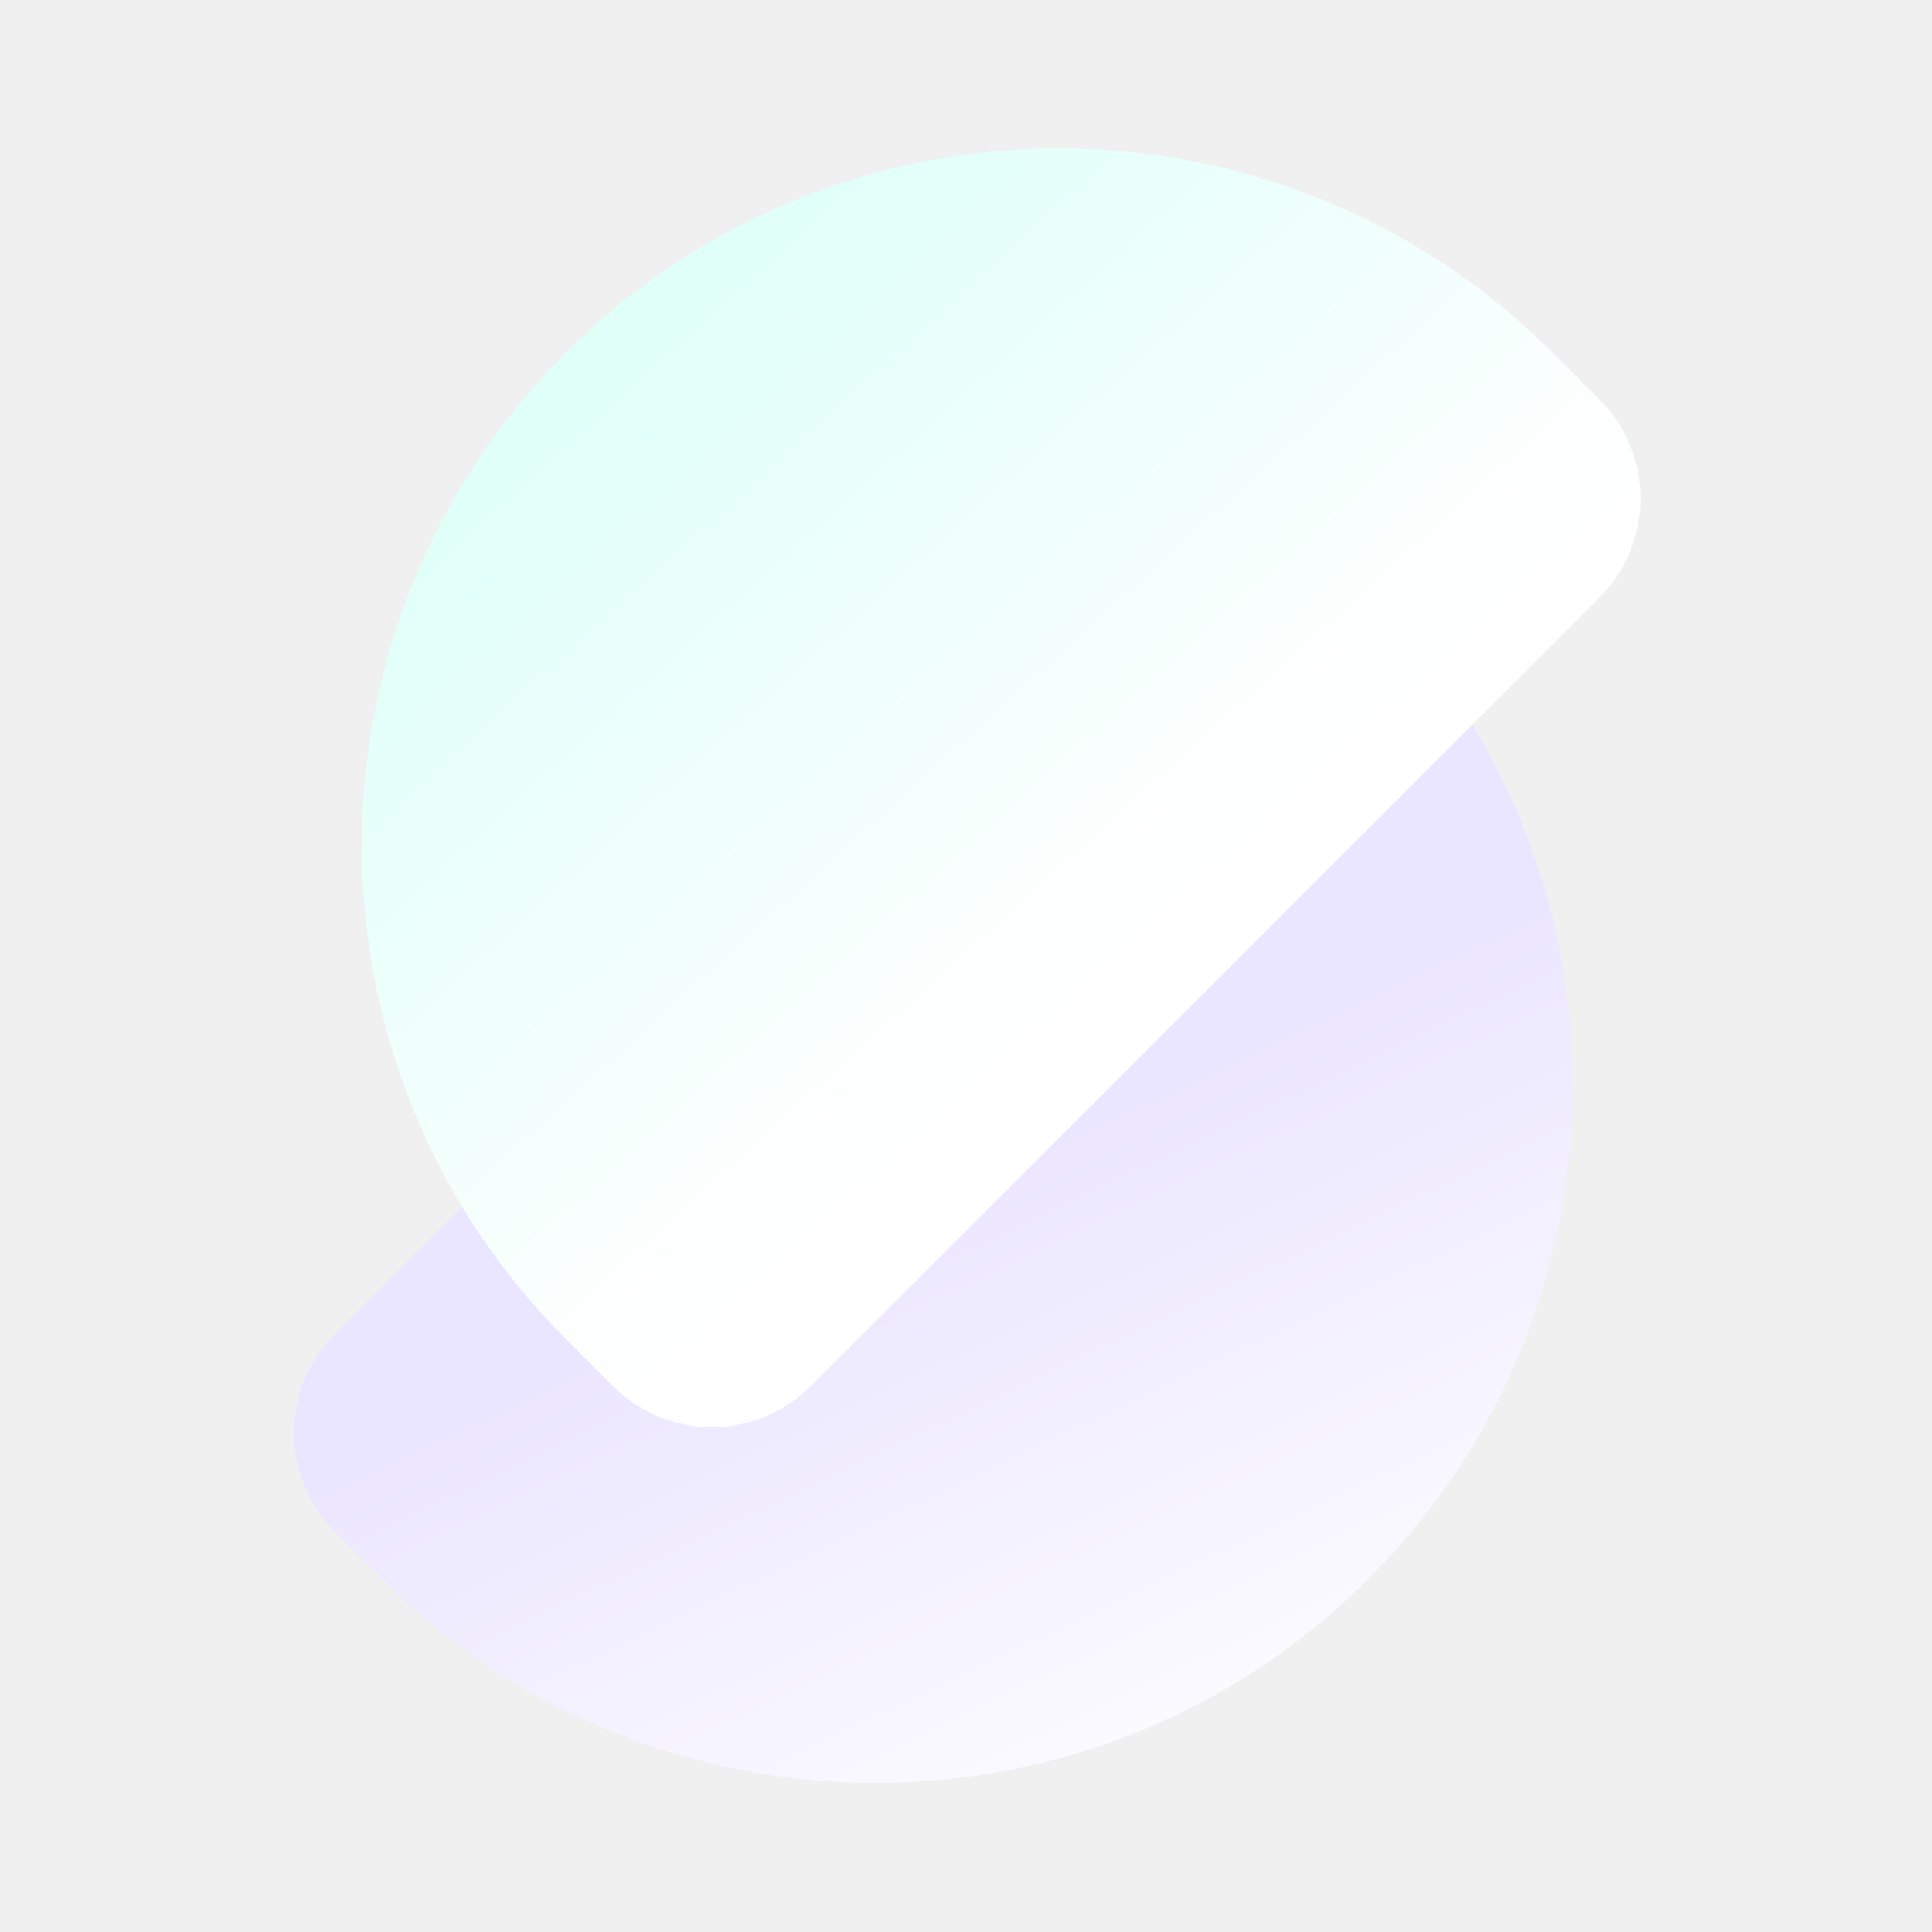
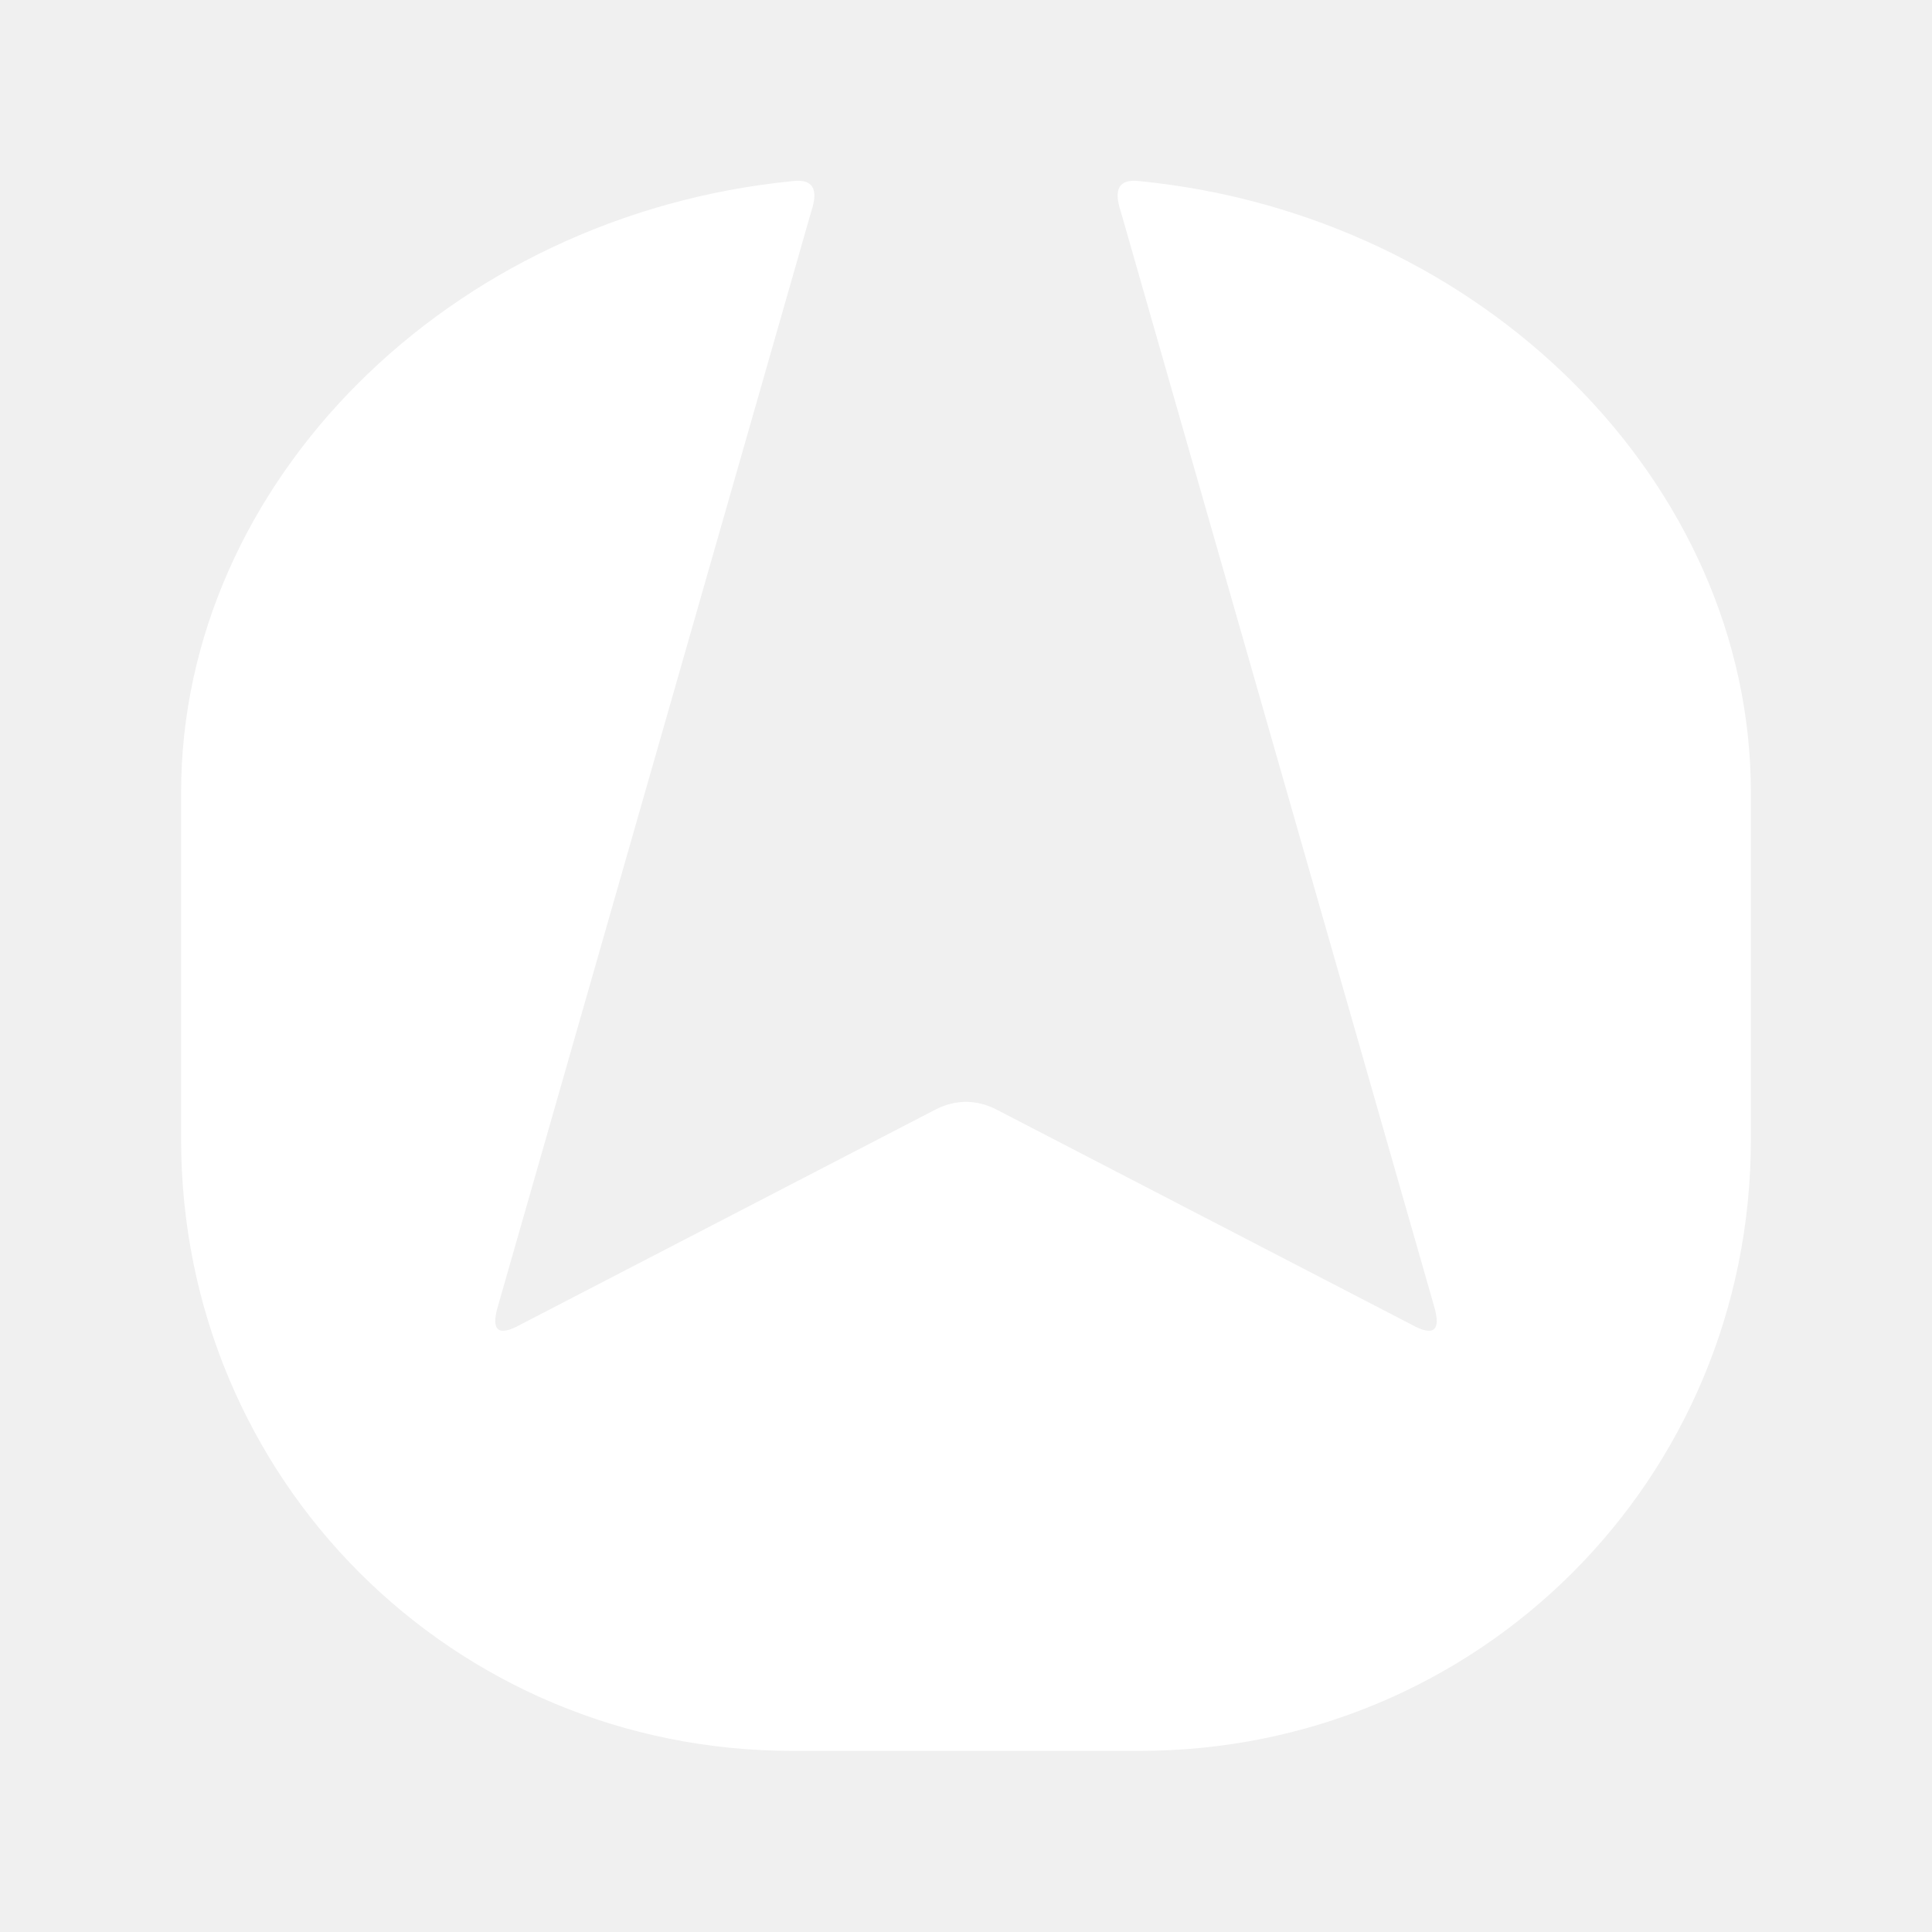
- <svg xmlns="http://www.w3.org/2000/svg" width="100%" height="100%" viewBox="0 0 568 568" version="1.1" xml:space="preserve" style="fill-rule:evenodd;clip-rule:evenodd;stroke-linejoin:round;stroke-miterlimit:2;">
-   <g transform="matrix(1,0,0,1,-923,-1301)">
-     <g transform="matrix(0.373135,0,0,0.373135,759.596,1101.55)">
-       <g transform="matrix(1,0,0,1,-39.8456,-350.002)">
-         <rect x="480.212" y="885.717" width="1519.37" height="1519.37" style="fill:none;" />
-       </g>
-       <g transform="matrix(1,0,0,1,26.7094,46.0787)">
-         <g transform="matrix(-1.01323,-1.01323,1.01323,-1.01323,789.359,3040.11)">
-           <path d="M796.834,683.998L796.834,1297.69C796.834,1340.02 762.461,1374.4 720.123,1374.4L683.357,1374.4C471.667,1374.4 299.801,1202.53 299.801,990.842C299.801,779.152 471.667,607.287 683.357,607.287L720.123,607.287C762.461,607.287 796.834,641.66 796.834,683.998Z" style="fill:url(#_Linear1);" />
-         </g>
-         <g transform="matrix(1.01323,1.01323,-1.01323,1.01323,1557.32,-541.47)">
-           <path d="M796.834,683.998L796.834,1297.69C796.834,1340.02 762.461,1374.4 720.123,1374.4L683.357,1374.4C471.667,1374.4 299.801,1202.53 299.801,990.842C299.801,779.152 471.667,607.287 683.357,607.287L720.123,607.287C762.461,607.287 796.834,641.66 796.834,683.998Z" style="fill:url(#_Linear2);" />
-         </g>
-       </g>
-     </g>
-   </g>
-   <defs>
-     <linearGradient id="_Linear1" x1="0" y1="0" x2="1" y2="0" gradientUnits="userSpaceOnUse" gradientTransform="matrix(376.07,135.39,-135.39,376.07,231.46,875.253)">
-       <stop offset="0" style="stop-color:rgb(255,255,255);stop-opacity:1" />
-       <stop offset="1" style="stop-color:rgb(235,230,255);stop-opacity:1" />
-     </linearGradient>
-     <linearGradient id="_Linear2" x1="0" y1="0" x2="1" y2="0" gradientUnits="userSpaceOnUse" gradientTransform="matrix(-481.156,-26.6311,26.6311,-481.156,753.144,1025.92)">
-       <stop offset="0" style="stop-color:rgb(255,255,255);stop-opacity:1" />
-       <stop offset="1" style="stop-color:rgb(221,255,248);stop-opacity:1" />
-     </linearGradient>
-   </defs>
+ <svg xmlns="http://www.w3.org/2000/svg" viewBox="0 0 512 512" role="img" aria-labelledby="title desc">
+   <path fill="#FFFFFF" d="       M 210 48       C 119 57, 48 128, 48 210       L 48 302       C 48 392, 120 464, 210 464       L 302 464       C 392 464, 464 392, 464 302       L 464 210       C 464 128, 393 57, 302 48       Q 294 47, 297 56       L 380 346       Q 383 356, 374 351       L 264 294       Q 256 290, 248 294       L 138 351       Q 129 356, 132 346       L 215 56       Q 218 47, 210 48       Z     " />
</svg>
